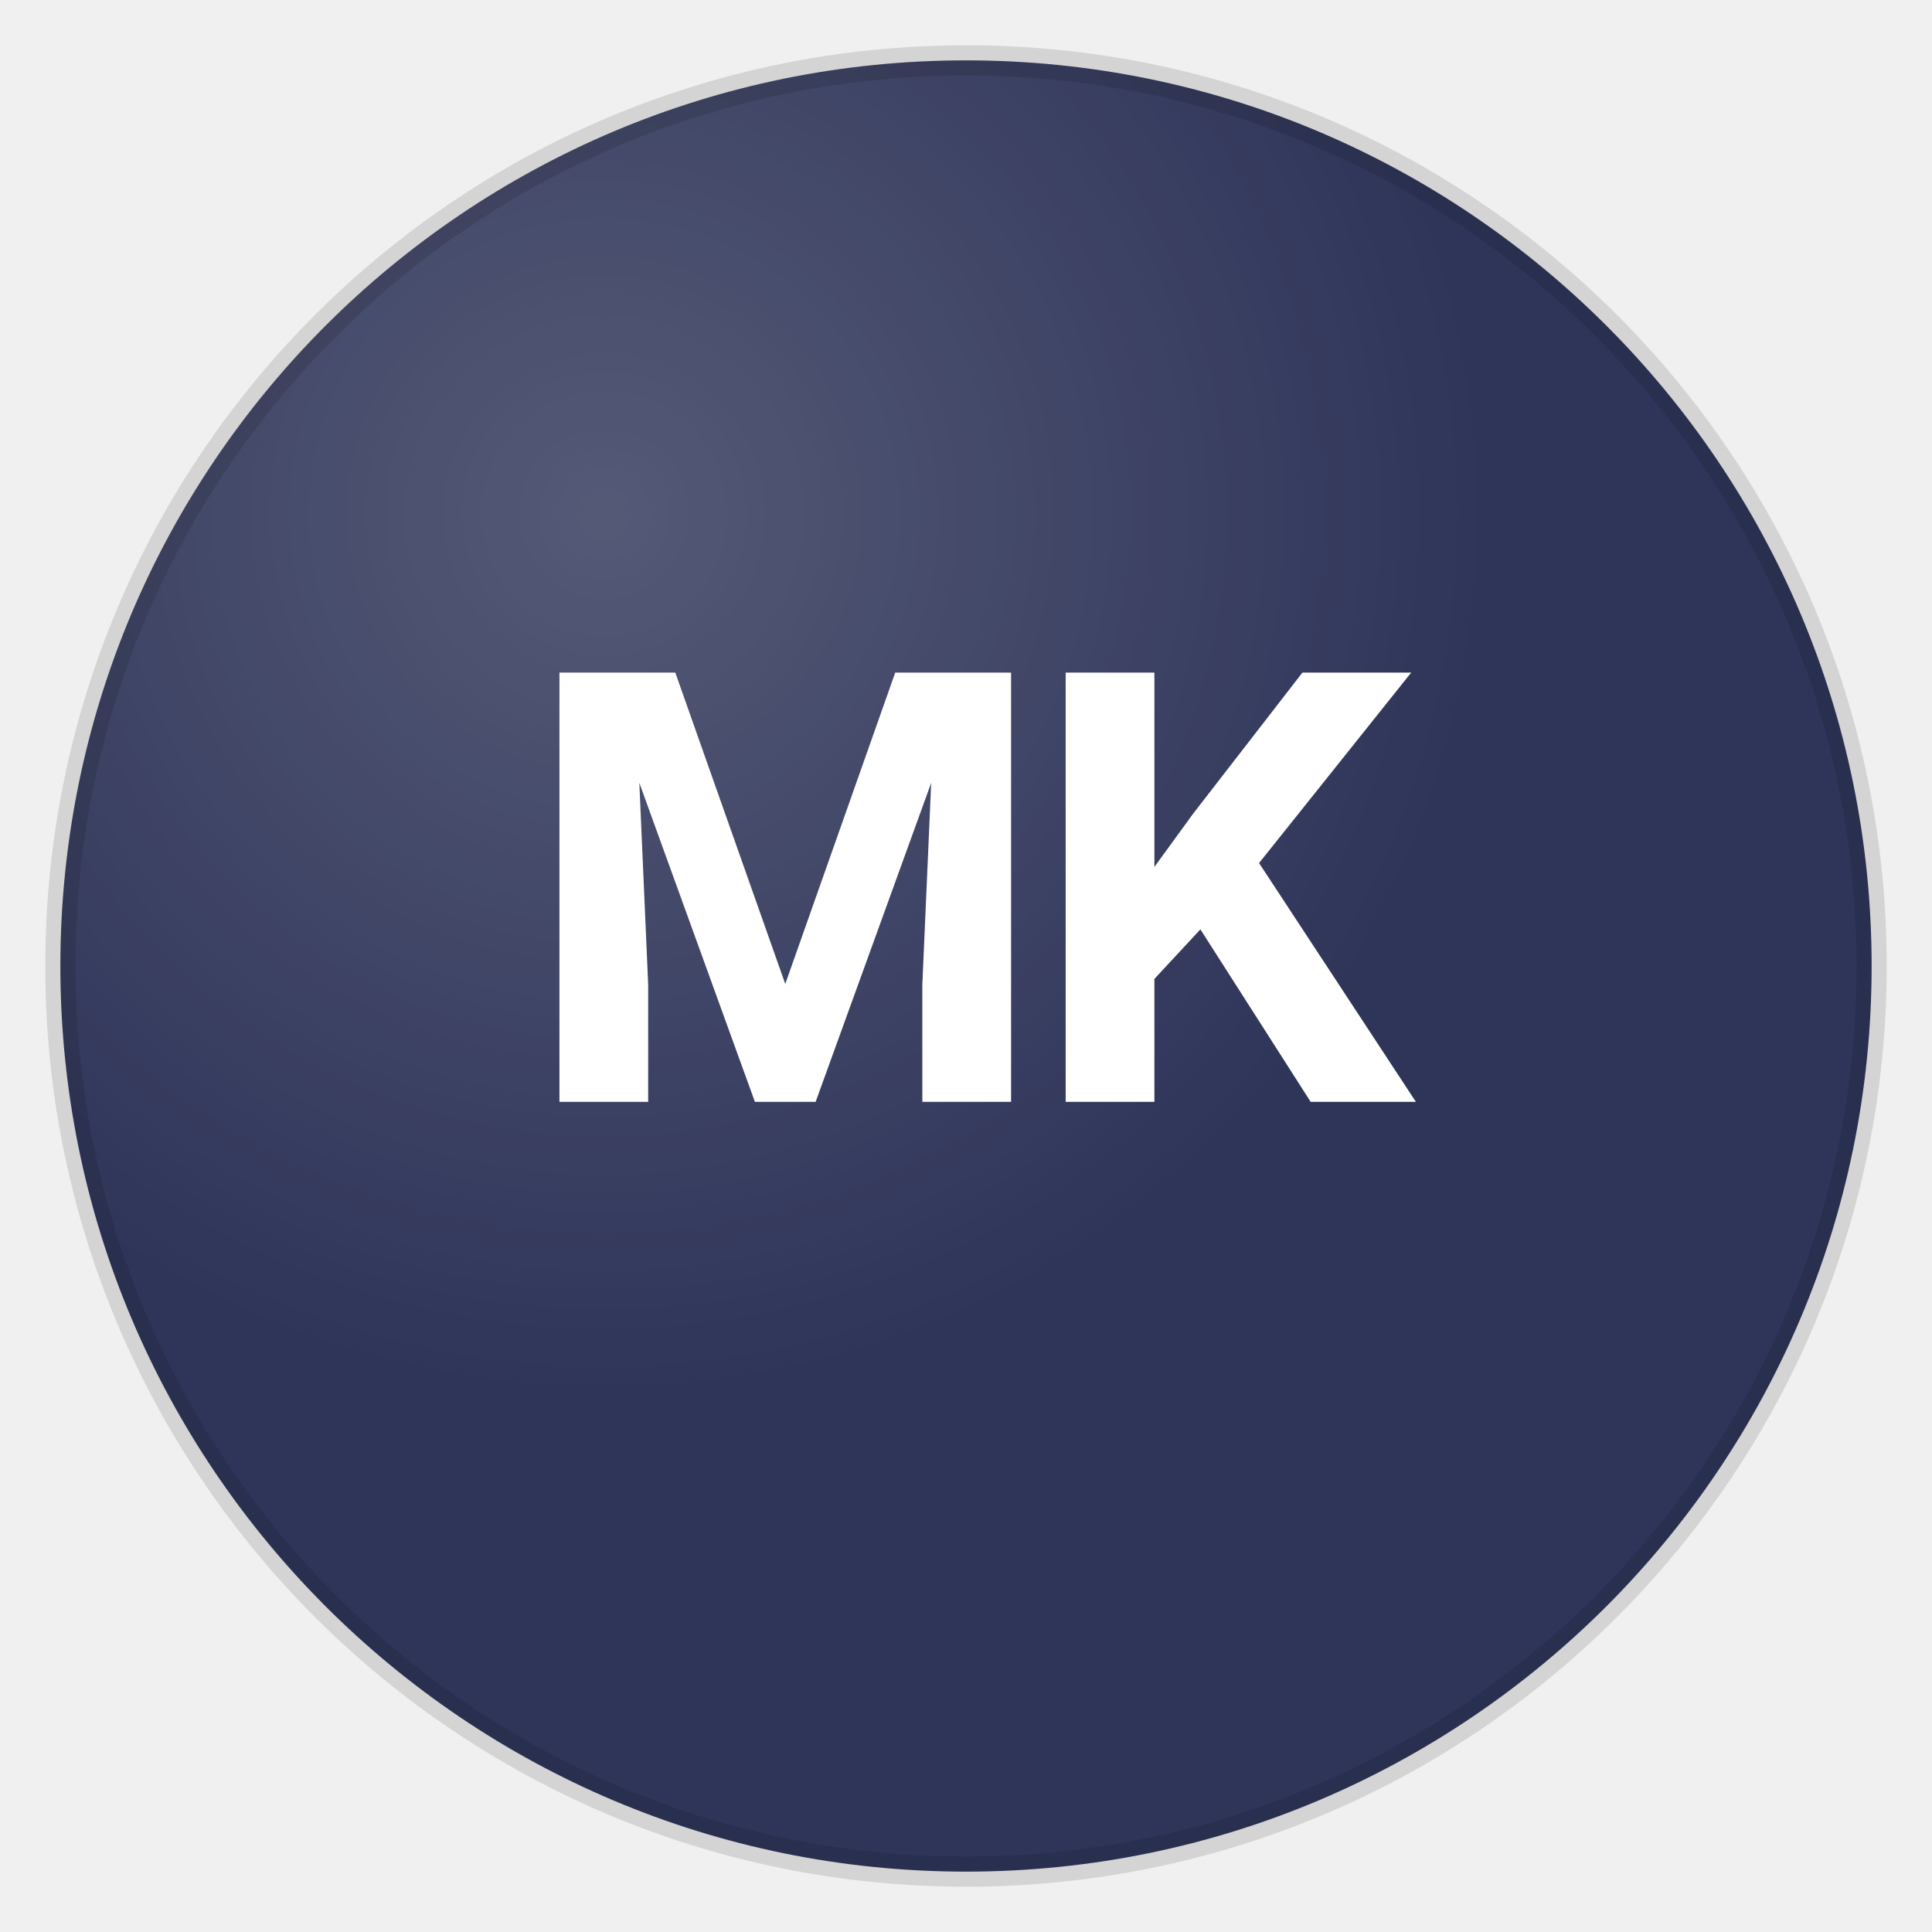
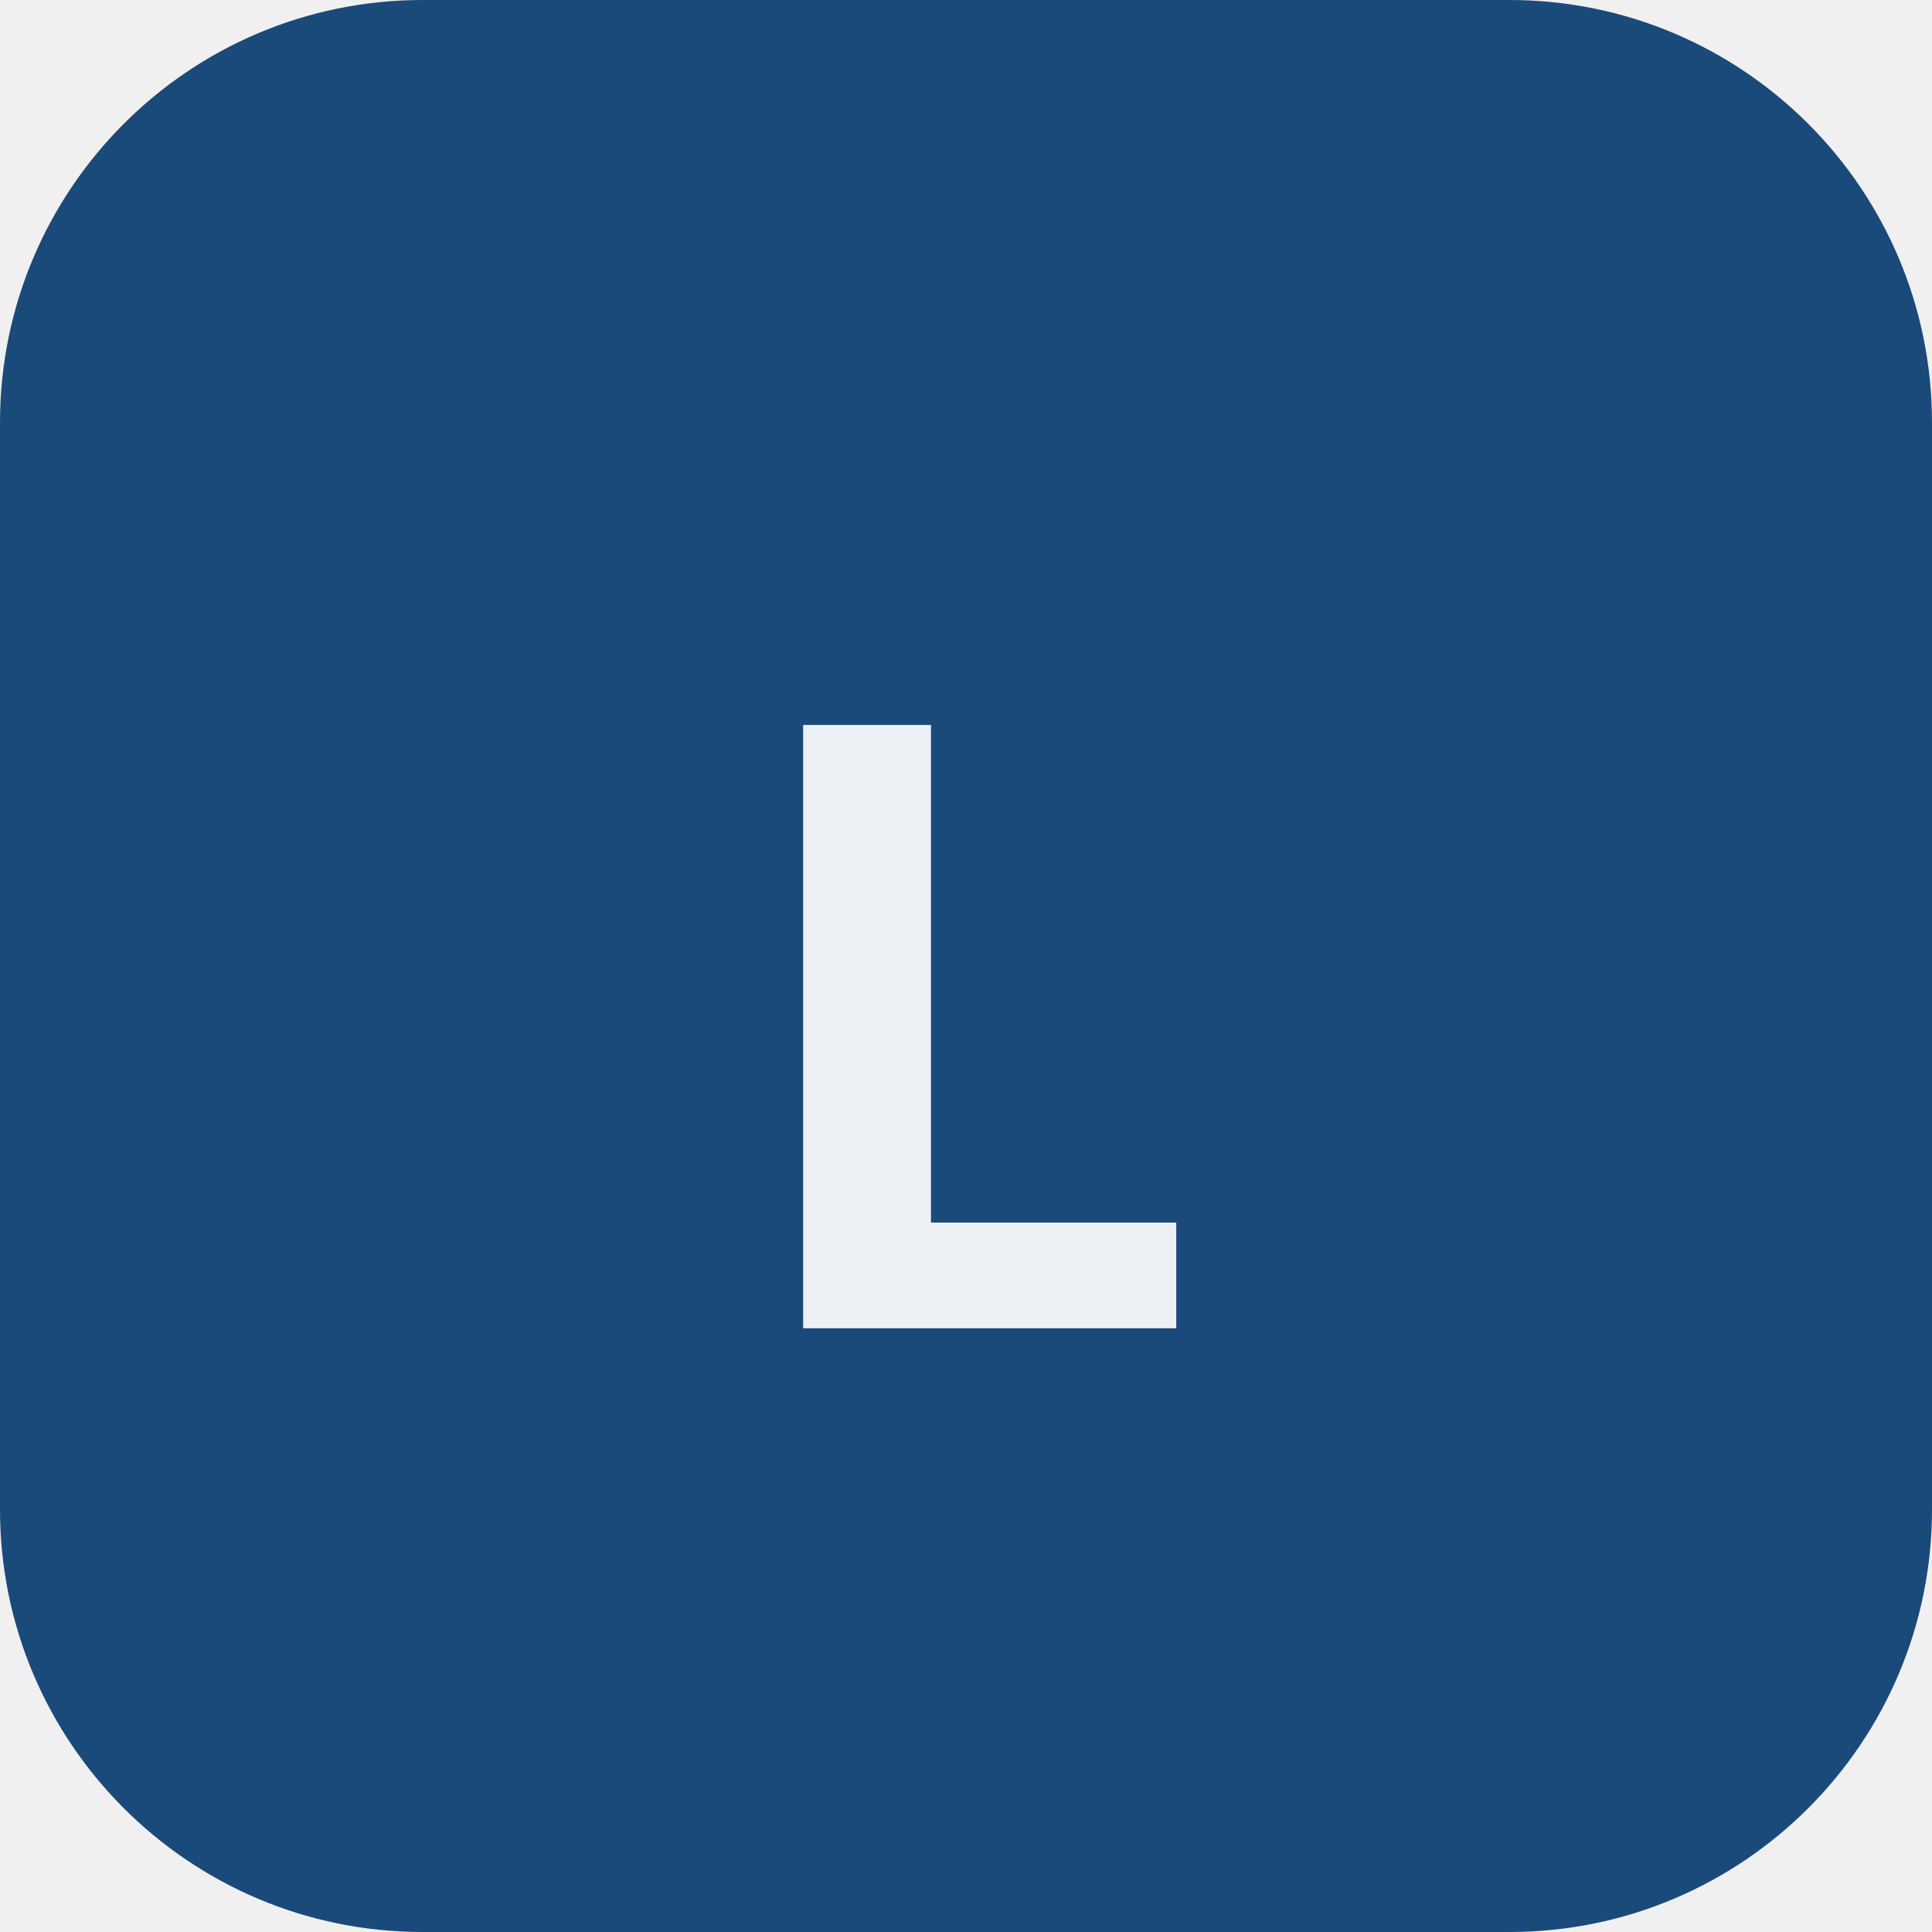
- <svg xmlns="http://www.w3.org/2000/svg" width="512" height="512" viewBox="0 0 512 512" role="img" aria-label="Language 1">
-   <defs>
-     <radialGradient id="g" cx="30%" cy="25%" r="75%">
-       <stop offset="0%" stop-color="#ffffff" stop-opacity=".18" />
-       <stop offset="65%" stop-color="#ffffff" stop-opacity="0" />
-     </radialGradient>
-   </defs>
-   <circle cx="256" cy="256" r="240" fill="#2F3559" />
-   <circle cx="256" cy="256" r="240" fill="url(#g)" />
-   <circle cx="256" cy="256" r="240" fill="none" stroke="#000" stroke-opacity=".12" stroke-width="8" />
-   <text x="256" y="292" text-anchor="middle" font-size="160" font-weight="700" letter-spacing="-6" fill="#ffffff" font-family="system-ui,-apple-system,Segoe UI,Roboto,Ubuntu,Cantarell">MK</text>
+ <svg xmlns="http://www.w3.org/2000/svg" viewBox="0 0 64 64" width="64" height="64">
+   <rect width="64" height="64" rx="14" fill="#1a4a7a" />
+   <text x="32" y="44" font-family="system-ui,sans-serif" font-weight="900" font-size="28" fill="rgba(255,255,255,.92)" text-anchor="middle">L</text>
</svg>
